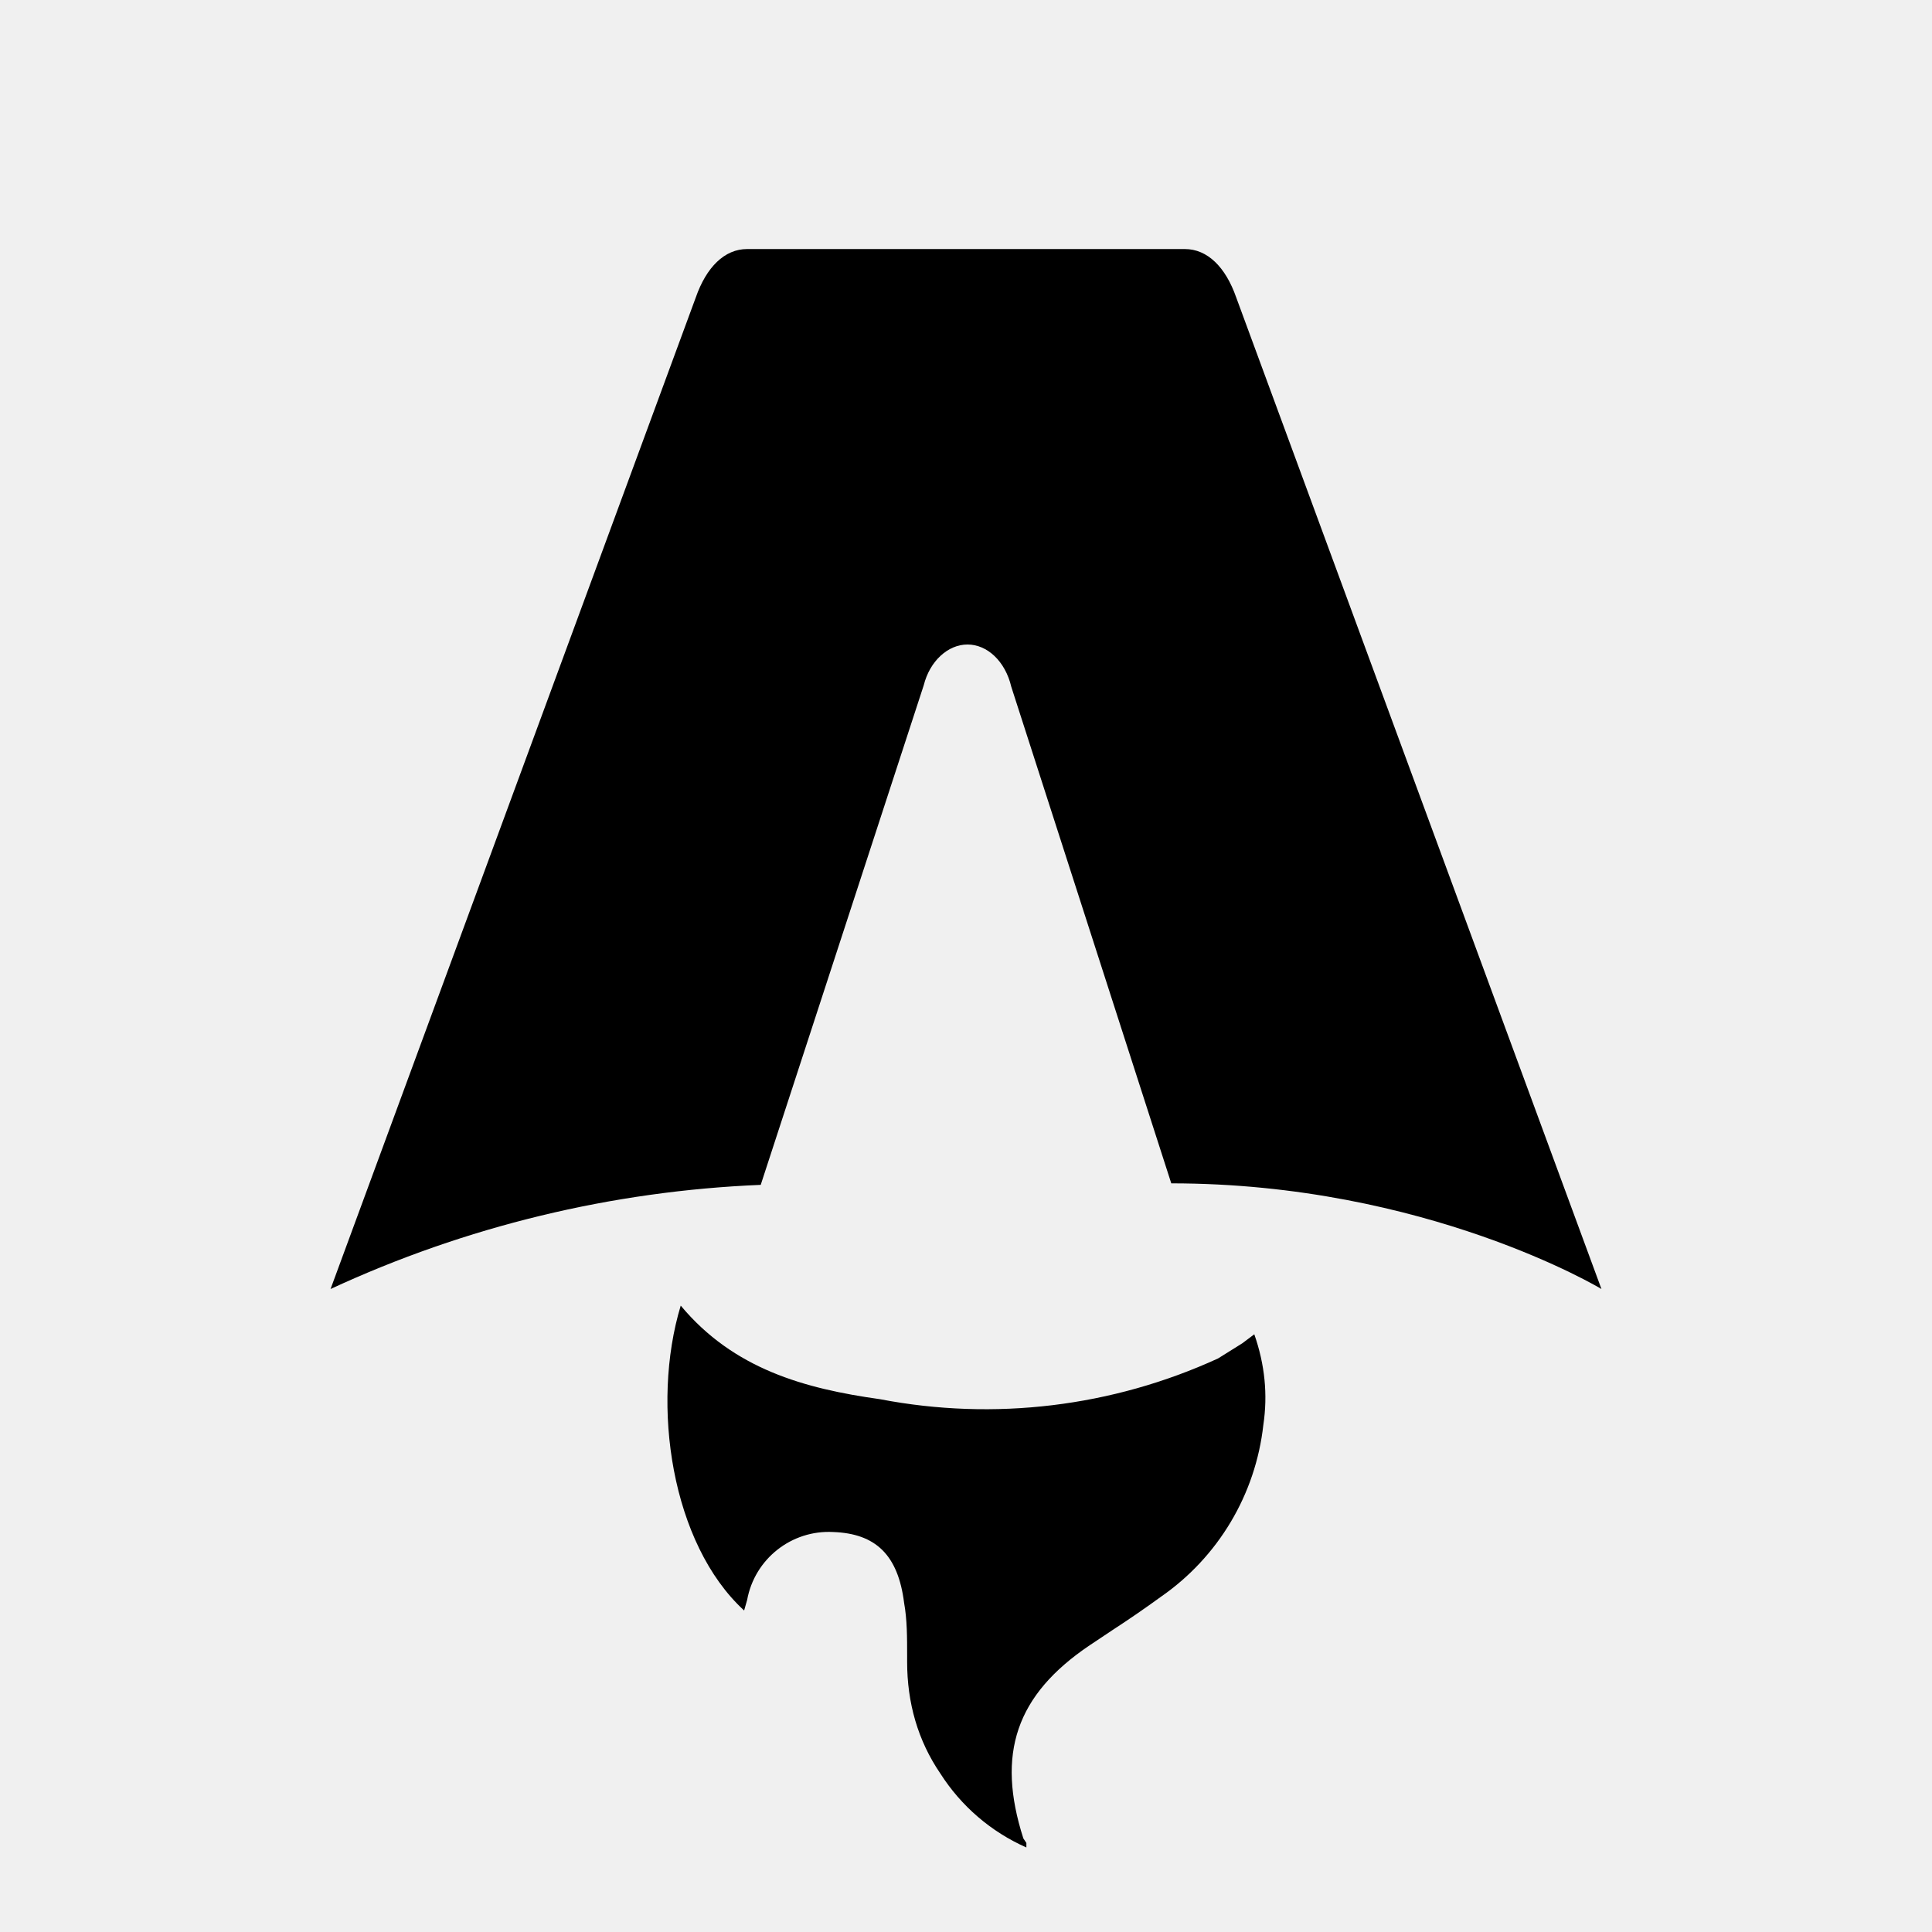
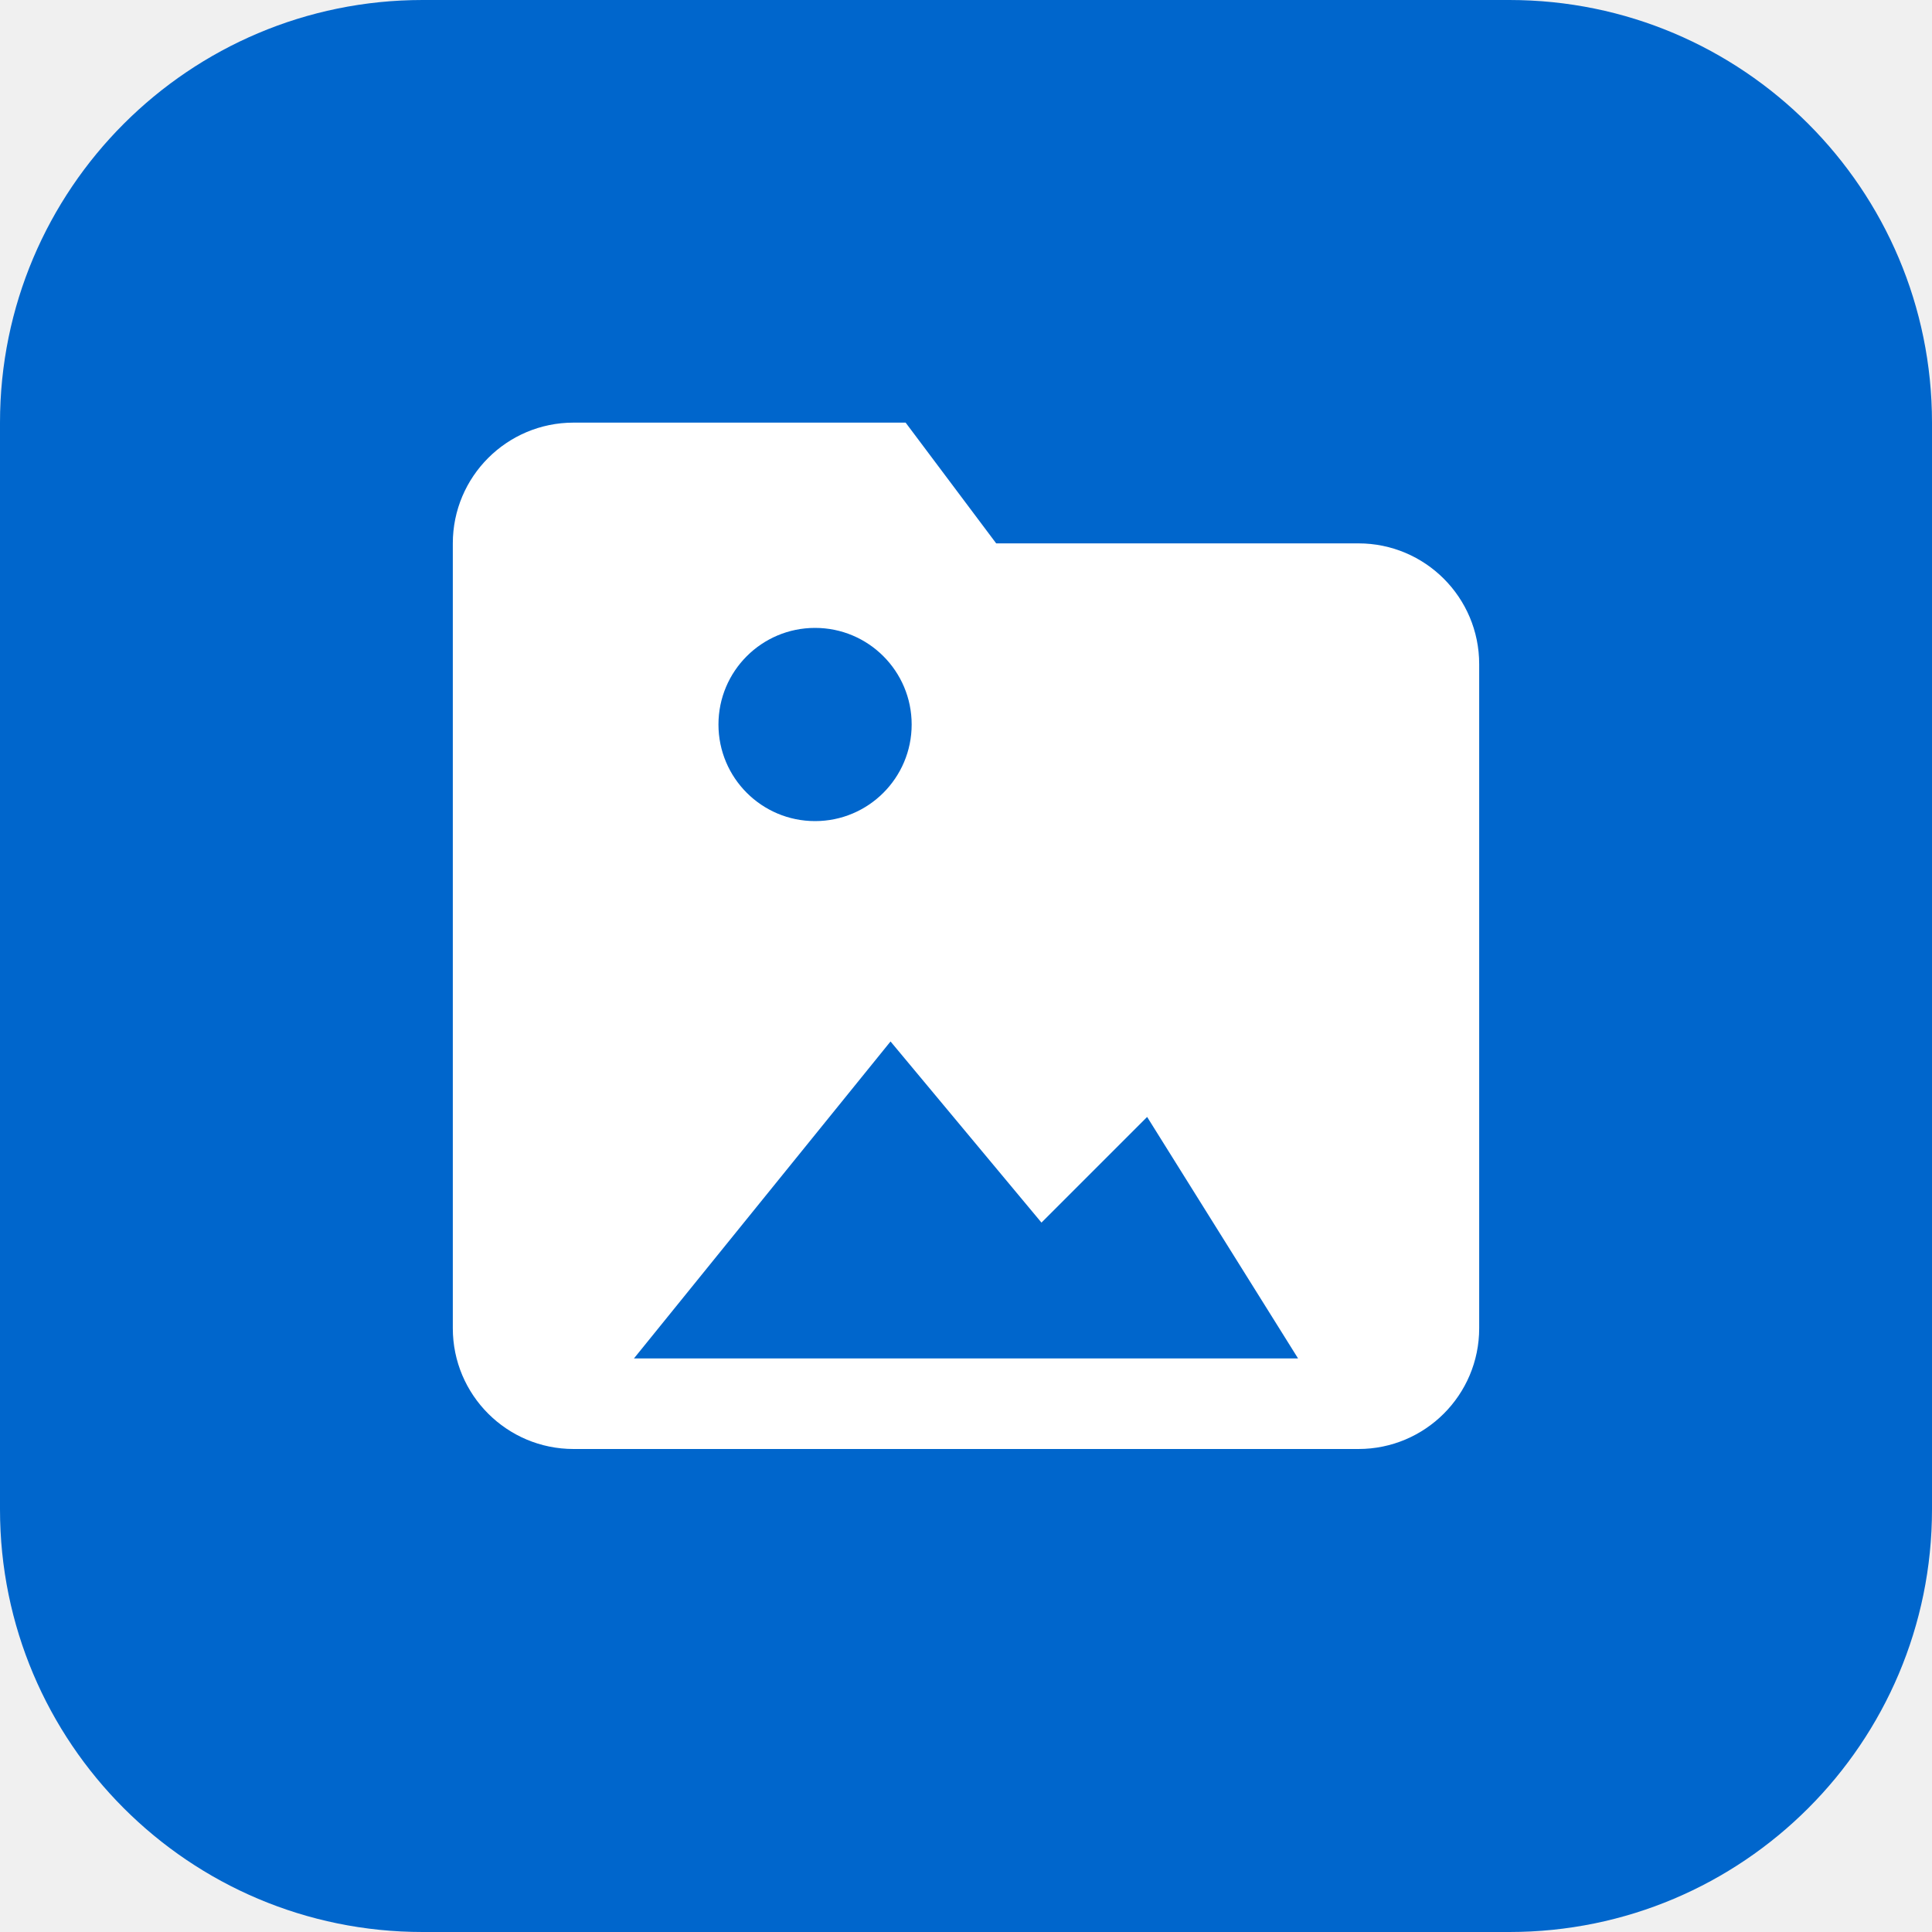
- <svg xmlns="http://www.w3.org/2000/svg" fill="none" viewBox="0 0 128 128">
-   <path d="M50.4 78.5a75.1 75.1 0 0 0-28.5 6.9l24.2-65.7c.7-2 1.9-3.2 3.4-3.2h29c1.5 0 2.7 1.2 3.4 3.2l24.2 65.7s-11.6-7-28.5-7L67 45.5c-.4-1.7-1.6-2.8-2.9-2.8-1.3 0-2.5 1.1-2.9 2.7L50.4 78.5Zm-1.1 28.2Zm-4.2-20.2c-2 6.6-.6 15.8 4.2 20.2a17.5 17.5 0 0 1 .2-.7 5.5 5.5 0 0 1 5.7-4.5c2.8.1 4.3 1.5 4.7 4.7.2 1.1.2 2.3.2 3.5v.4c0 2.7.7 5.2 2.2 7.4a13 13 0 0 0 5.7 4.9v-.3l-.2-.3c-1.8-5.6-.5-9.5 4.4-12.8l1.5-1a73 73 0 0 0 3.2-2.2 16 16 0 0 0 6.8-11.4c.3-2 .1-4-.6-6l-.8.6-1.6 1a37 37 0 0 1-22.4 2.7c-5-.7-9.7-2-13.2-6.2Z" />
-   <style>
-         path { fill: #000; }
-         @media (prefers-color-scheme: dark) {
-             path { fill: #FFF; }
-         }
-     </style>
+ <svg xmlns="http://www.w3.org/2000/svg" viewBox="0 0 64 64">
+   <rect width="64" height="64" rx="14" fill="#0066cc" />
+   <path d="M15 18a4 4 0 0 1 4-4h11l3 4h12a4 4 0 0 1 4 4v22a4 4 0 0 1-4 4H19a4 4 0 0 1-4-4z" fill="#ffffff" />
+   <path d="M21 45l8.5-10.5 5 6 3.5-3.5 5 8z" fill="#0066cc" />
+   <circle cx="27" cy="24" r="3.2" fill="#0066cc" />
</svg>
